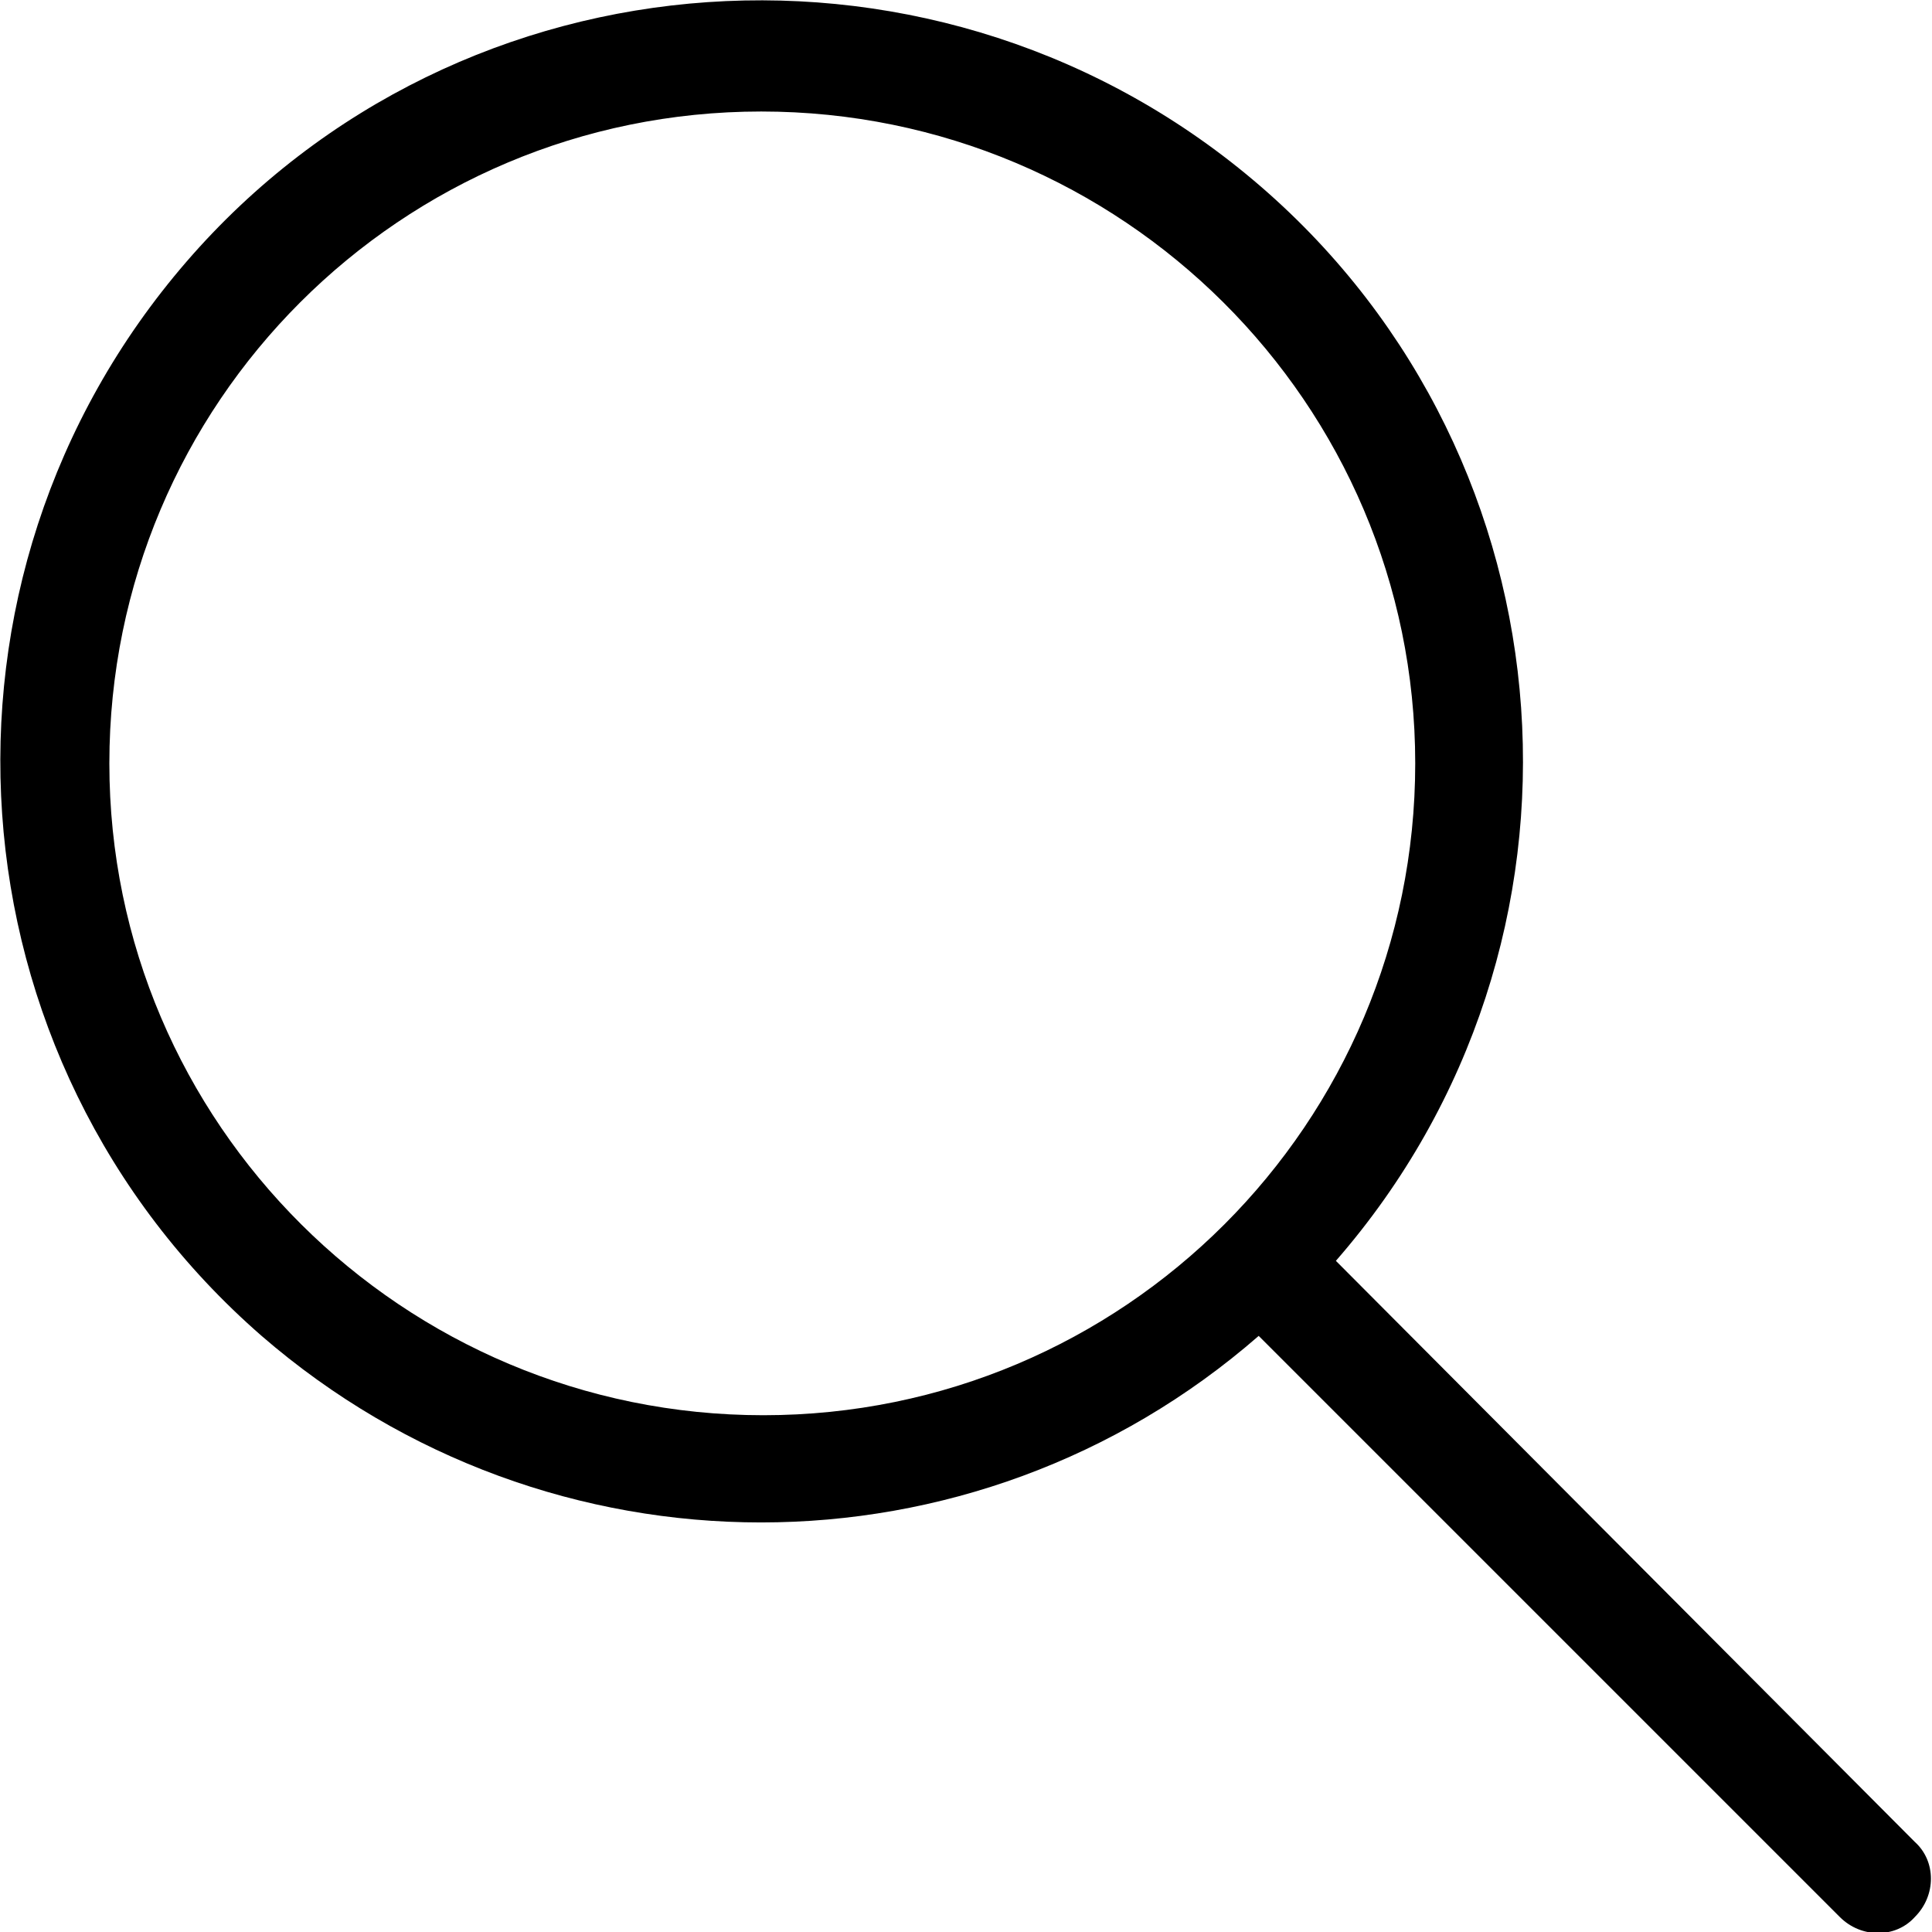
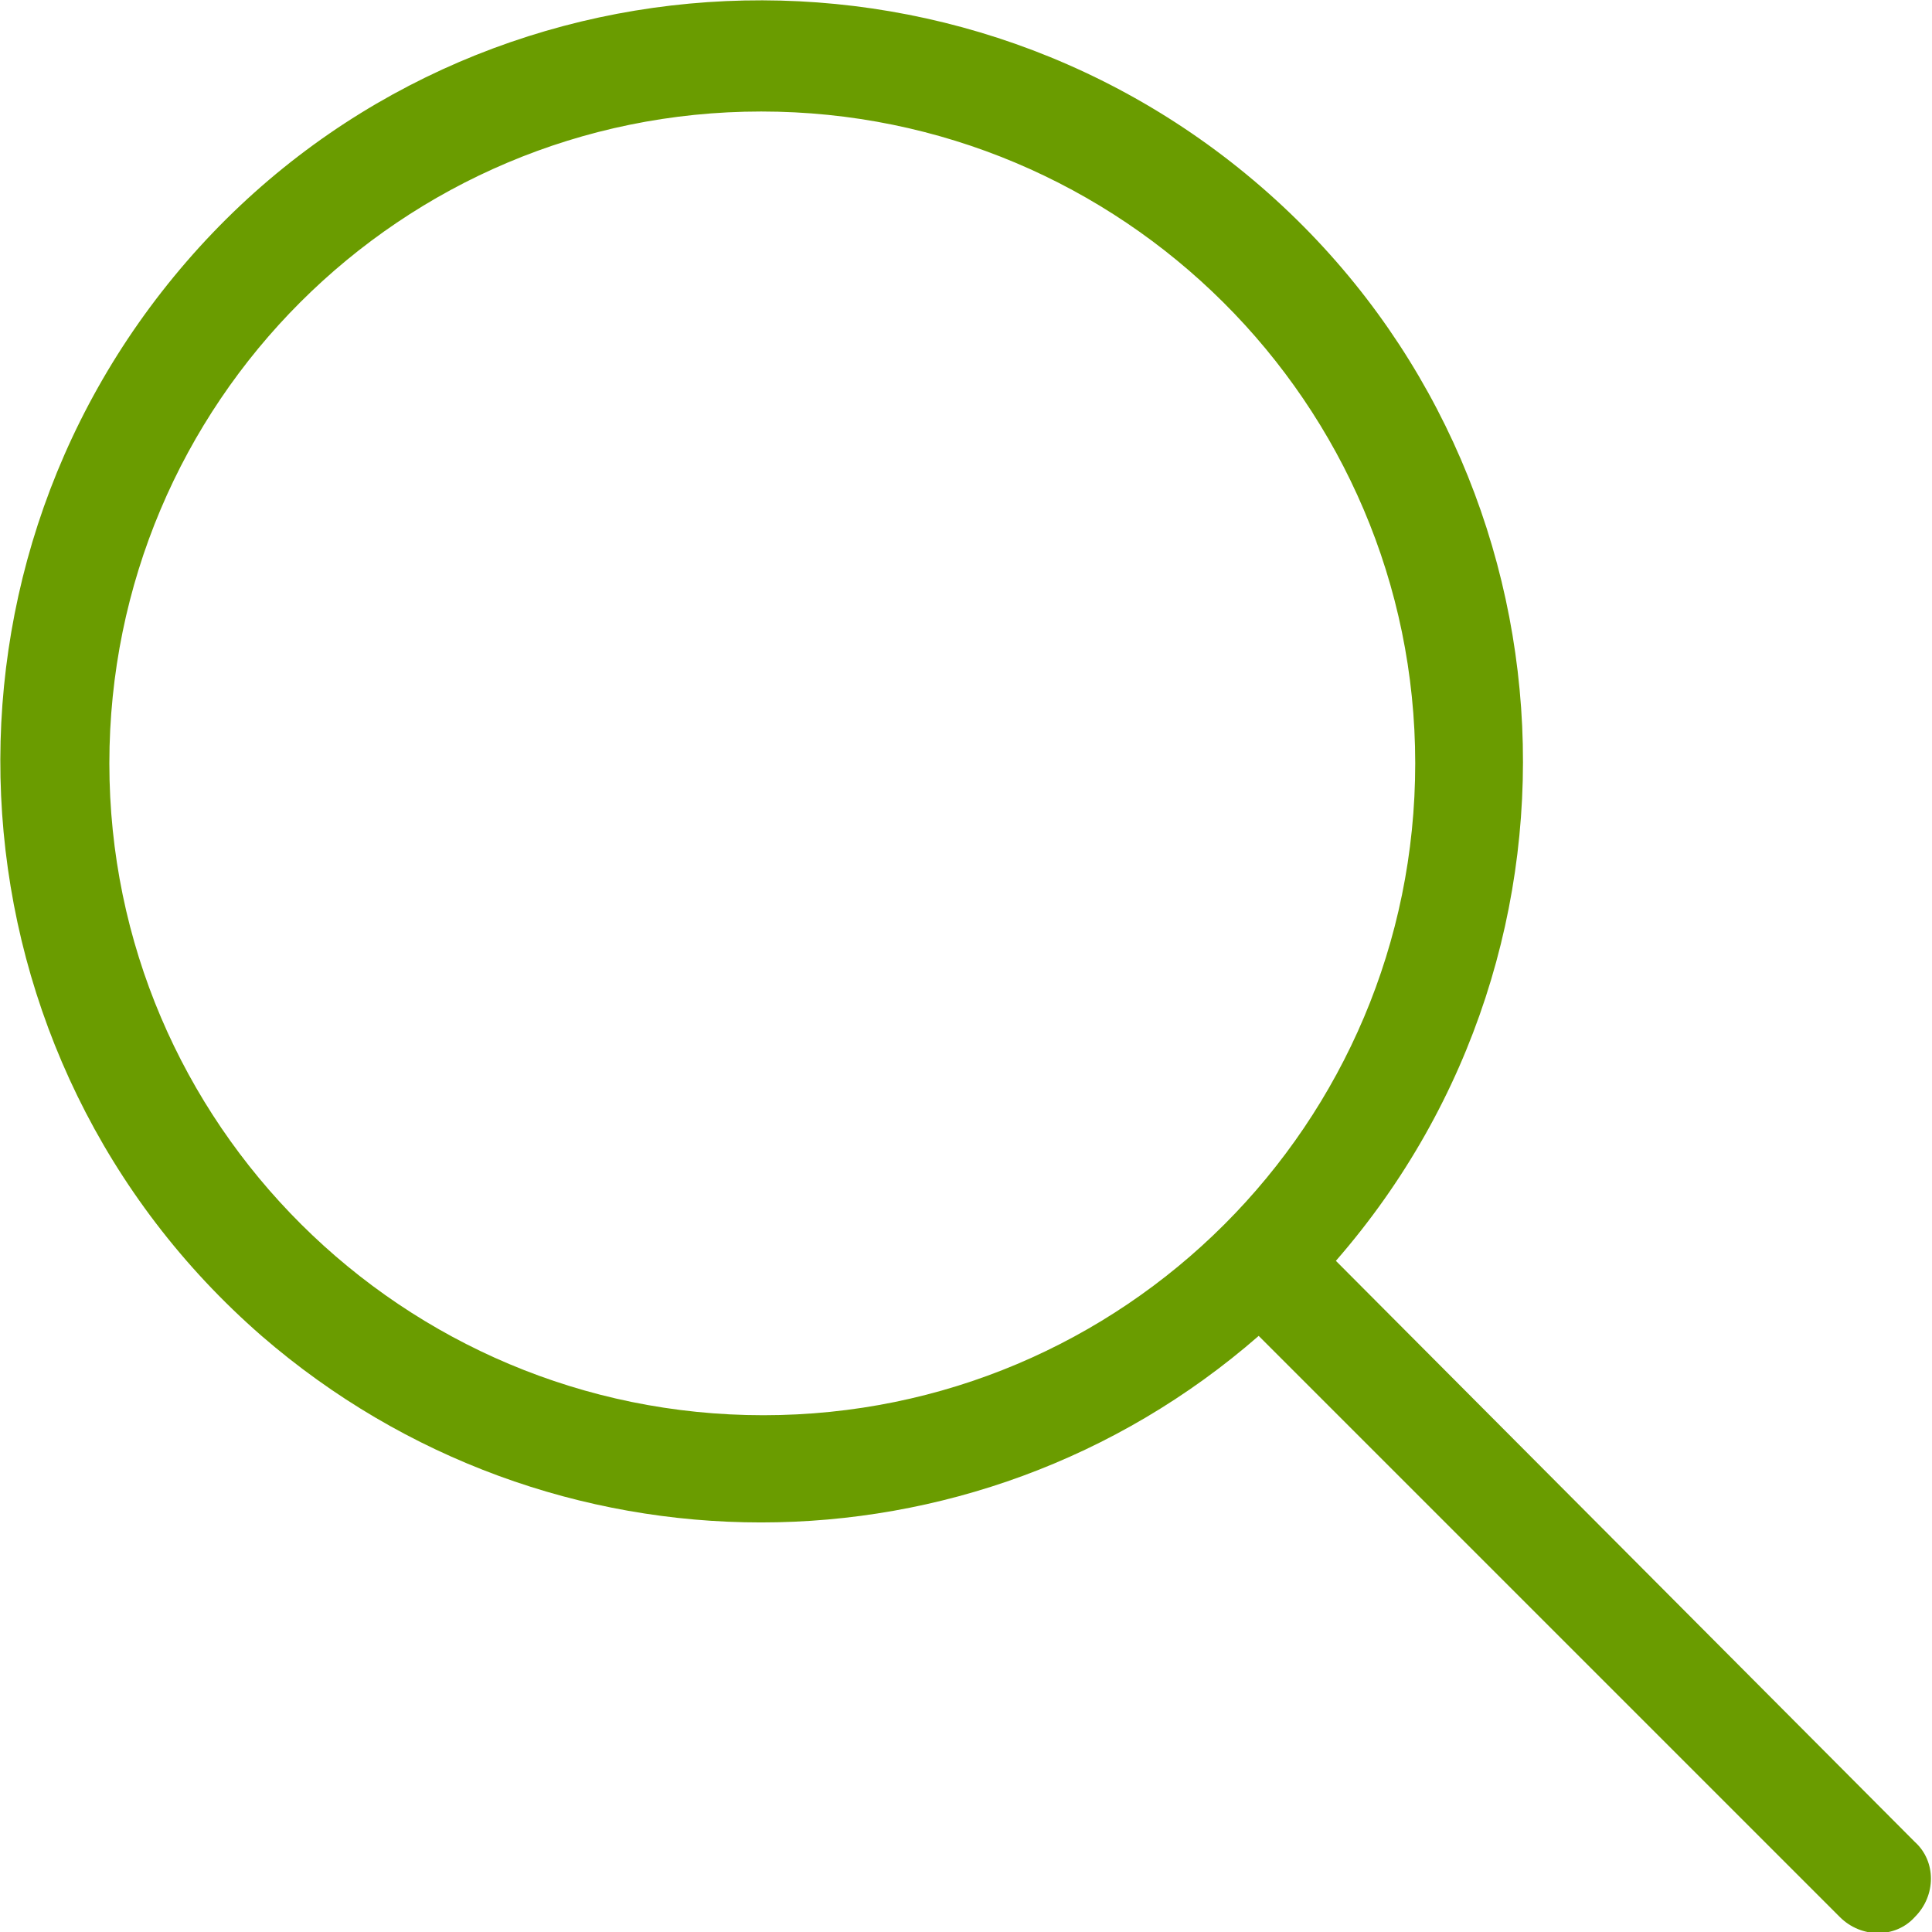
<svg xmlns="http://www.w3.org/2000/svg" viewBox="0 0 90.1 90.1">
-   <path d="M62.3 58.8C75.2 44 73.6 21.5 58.8 8.7S21.5-2.6 8.7 12.2s-11.3 37.2 3.5 50.1c13.4 11.6 33.2 11.6 46.5 0l27.1 27.1c1 1 2.6 1 3.5 0 1-1 1-2.6 0-3.5l-27-27.1zM5.1 35.6c0-16.8 13.6-30.4 30.4-30.4S66 18.8 66 35.6 52.4 66 35.6 66C18.8 66 5.1 52.4 5.1 35.6z" />
+   <path d="M62.3 58.8C75.2 44 73.6 21.5 58.8 8.7S21.5-2.6 8.7 12.2s-11.3 37.2 3.5 50.1c13.4 11.6 33.2 11.6 46.5 0l27.1 27.1c1 1 2.6 1 3.5 0 1-1 1-2.6 0-3.5l-27-27.1zM5.1 35.6c0-16.8 13.6-30.4 30.4-30.4S66 18.8 66 35.6 52.4 66 35.6 66C18.8 66 5.1 52.4 5.1 35.6z" fill="#6a9c00" />
</svg>
